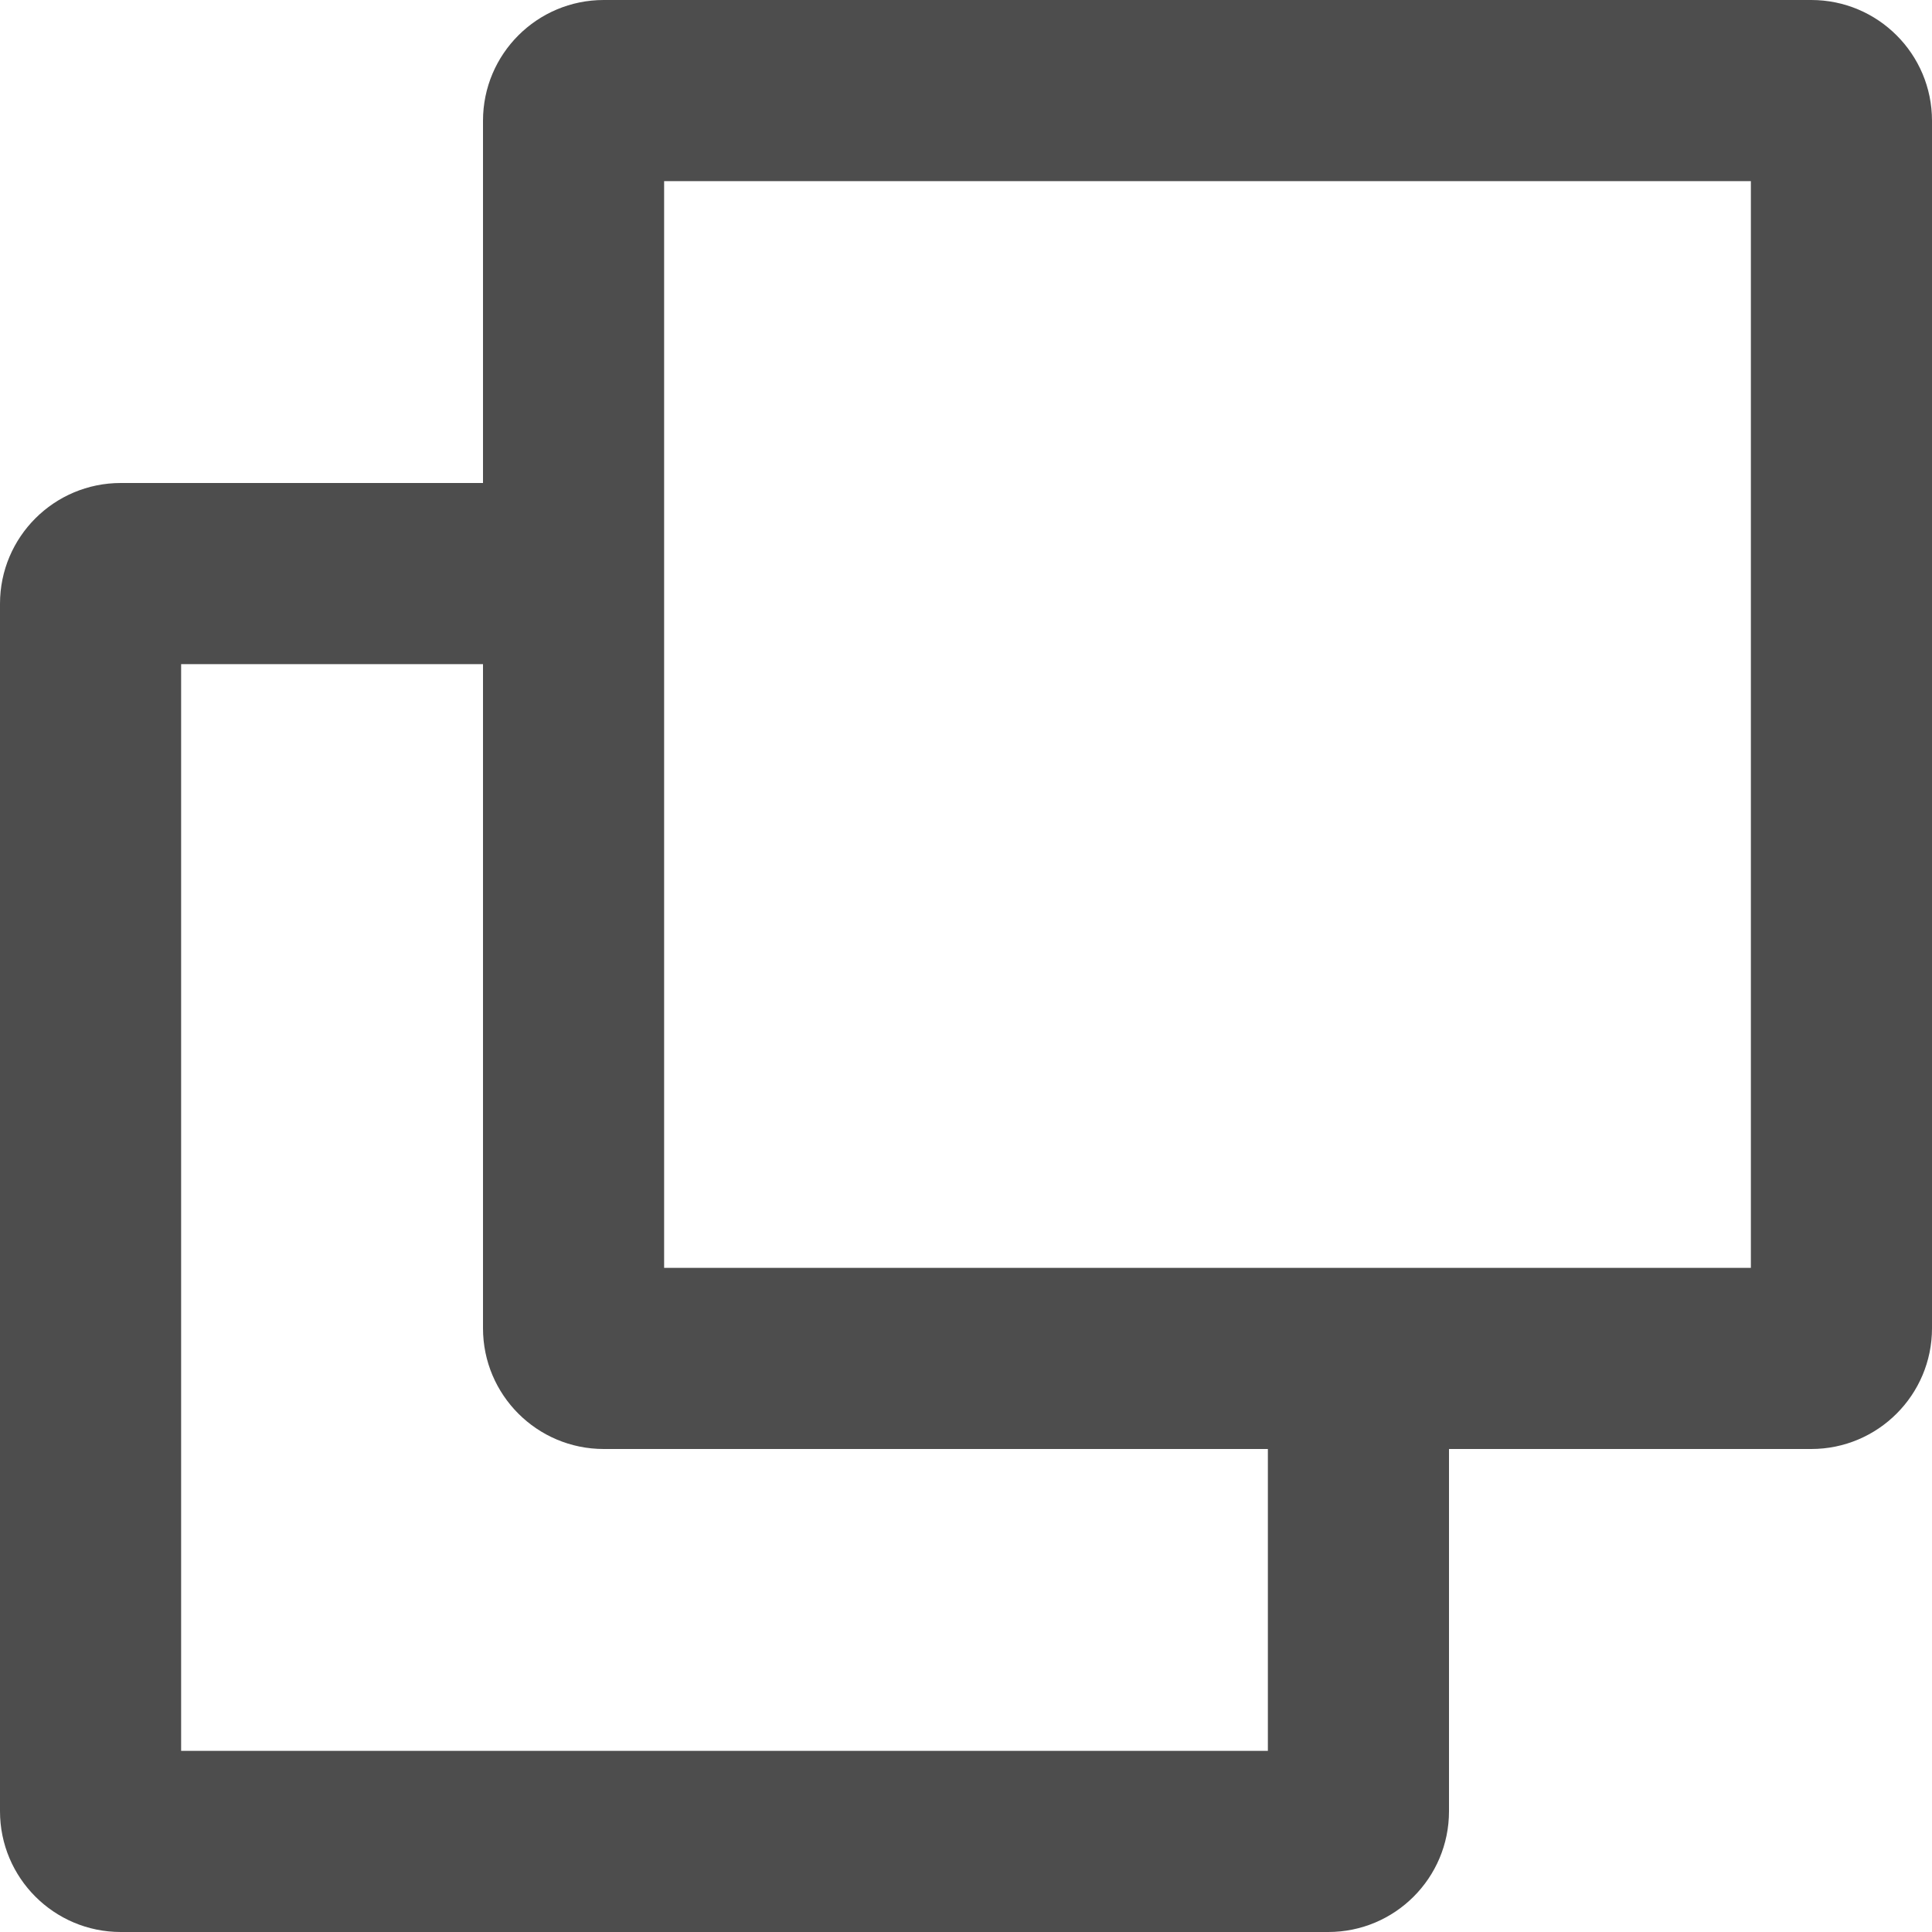
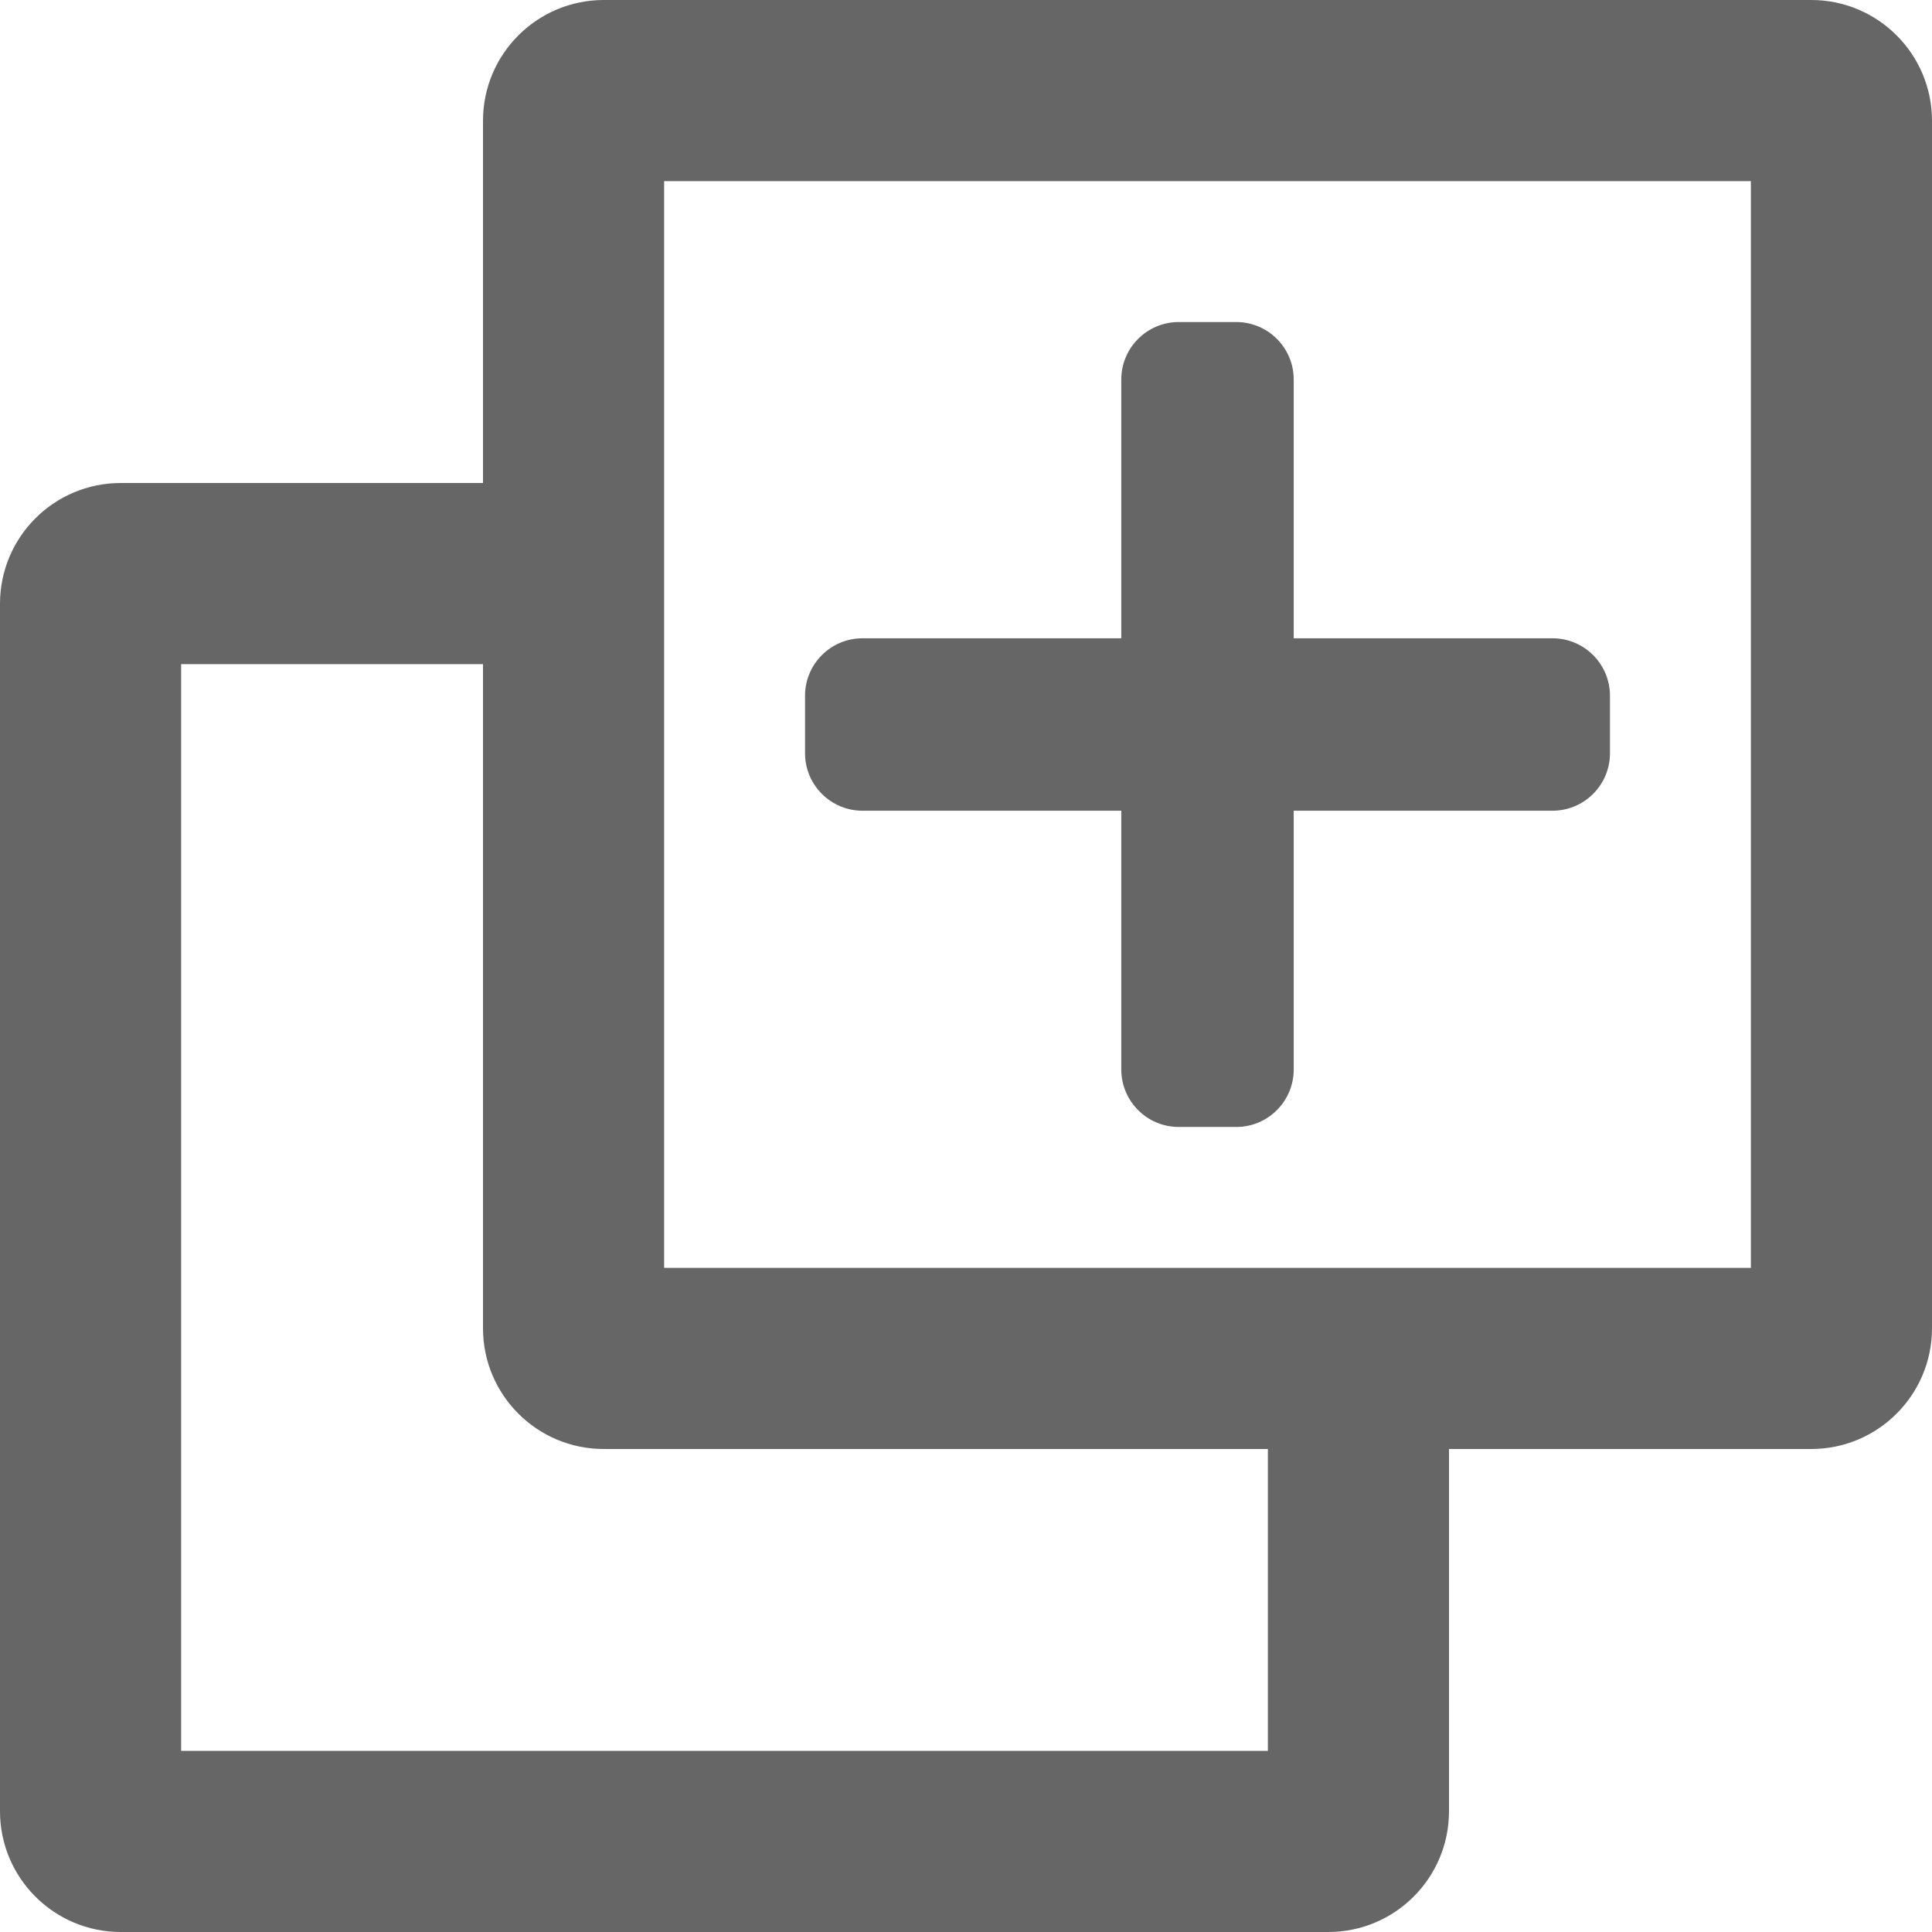
- <svg xmlns="http://www.w3.org/2000/svg" width="24" height="24" viewBox="0 0 24 24" fill="none">
-   <path fill-rule="evenodd" clip-rule="evenodd" d="M22.5 0H7.5C6.672 0 6 0.671 6 1.5V6H1.5C0.672 6 0 6.671 0 7.5V22.5C0 23.328 0.672 24 1.5 24H16.5C17.329 24 18 23.328 18 22.5V18H22.5C23.328 18 24 17.328 24 16.5V1.5C24 0.671 23.328 0 22.5 0ZM15.75 21.75H2.25V8.25H6V16.5C6 17.329 6.672 18 7.5 18H15.75V21.75ZM8.25 15.75H21.75V2.25H8.25V15.75Z" fill="#4D4D4D" />
+ <svg xmlns="http://www.w3.org/2000/svg" width="16" height="16" viewBox="0 0 16 16" fill="none">
+   <path fill-rule="evenodd" clip-rule="evenodd" d="M15 0H5C4.448 0 4 0.448 4 1V4H1C0.448 4 0 4.447 0 5V15C0 15.552 0.448 16 1 16H11C11.553 16 12 15.552 12 15V12H15C15.552 12 16 11.552 16 11V1C16 0.448 15.552 0 15 0ZM10.5 14.5H1.5V5.5H4V11C4 11.553 4.448 12 5 12H10.5V14.5ZM5.5 10.5H14.5V1.5H5.5V10.5Z" fill="#666666" />
+   <path d="M12.857 5.286H10.714V3.143C10.714 2.88 10.501 2.667 10.238 2.667H9.762C9.499 2.667 9.286 2.88 9.286 3.143V5.286H7.143C6.88 5.286 6.667 5.499 6.667 5.762V6.238C6.667 6.501 6.88 6.714 7.143 6.714H9.286V8.857C9.286 9.12 9.499 9.333 9.762 9.333H10.238C10.501 9.333 10.714 9.12 10.714 8.857V6.714H12.857C13.12 6.714 13.333 6.501 13.333 6.238V5.762C13.333 5.499 13.12 5.286 12.857 5.286Z" fill="#666666" />
</svg>
